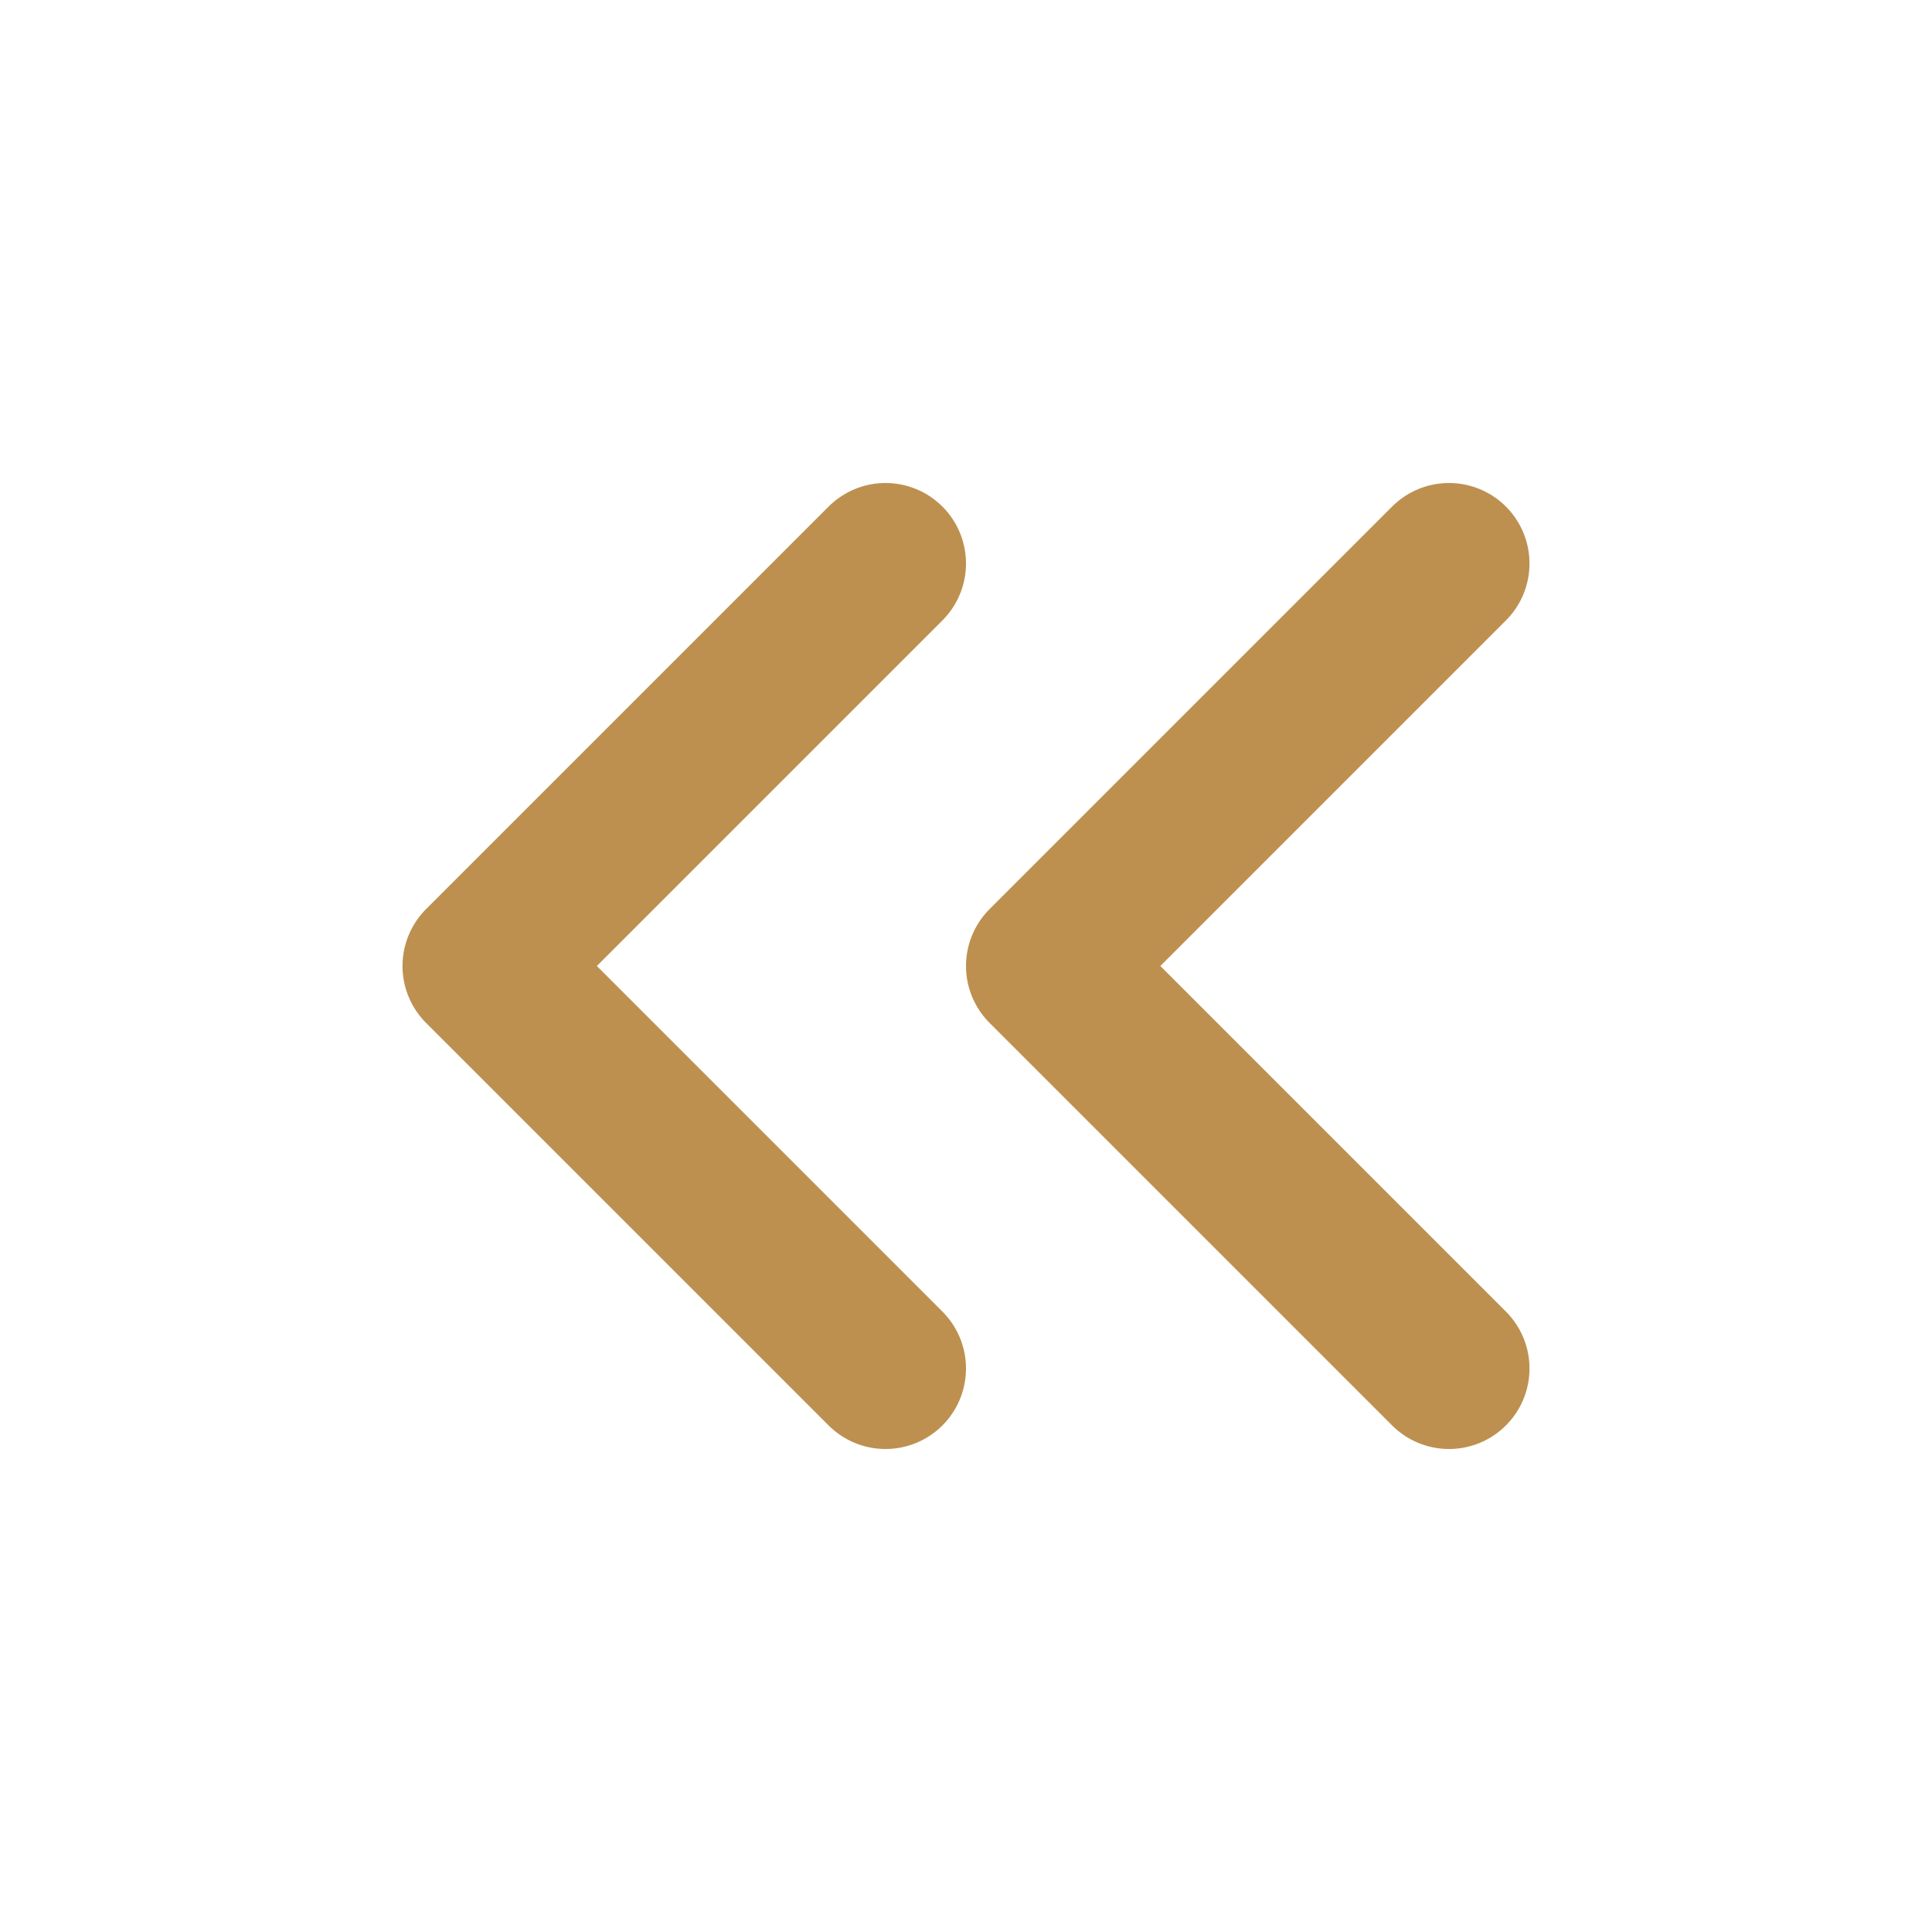
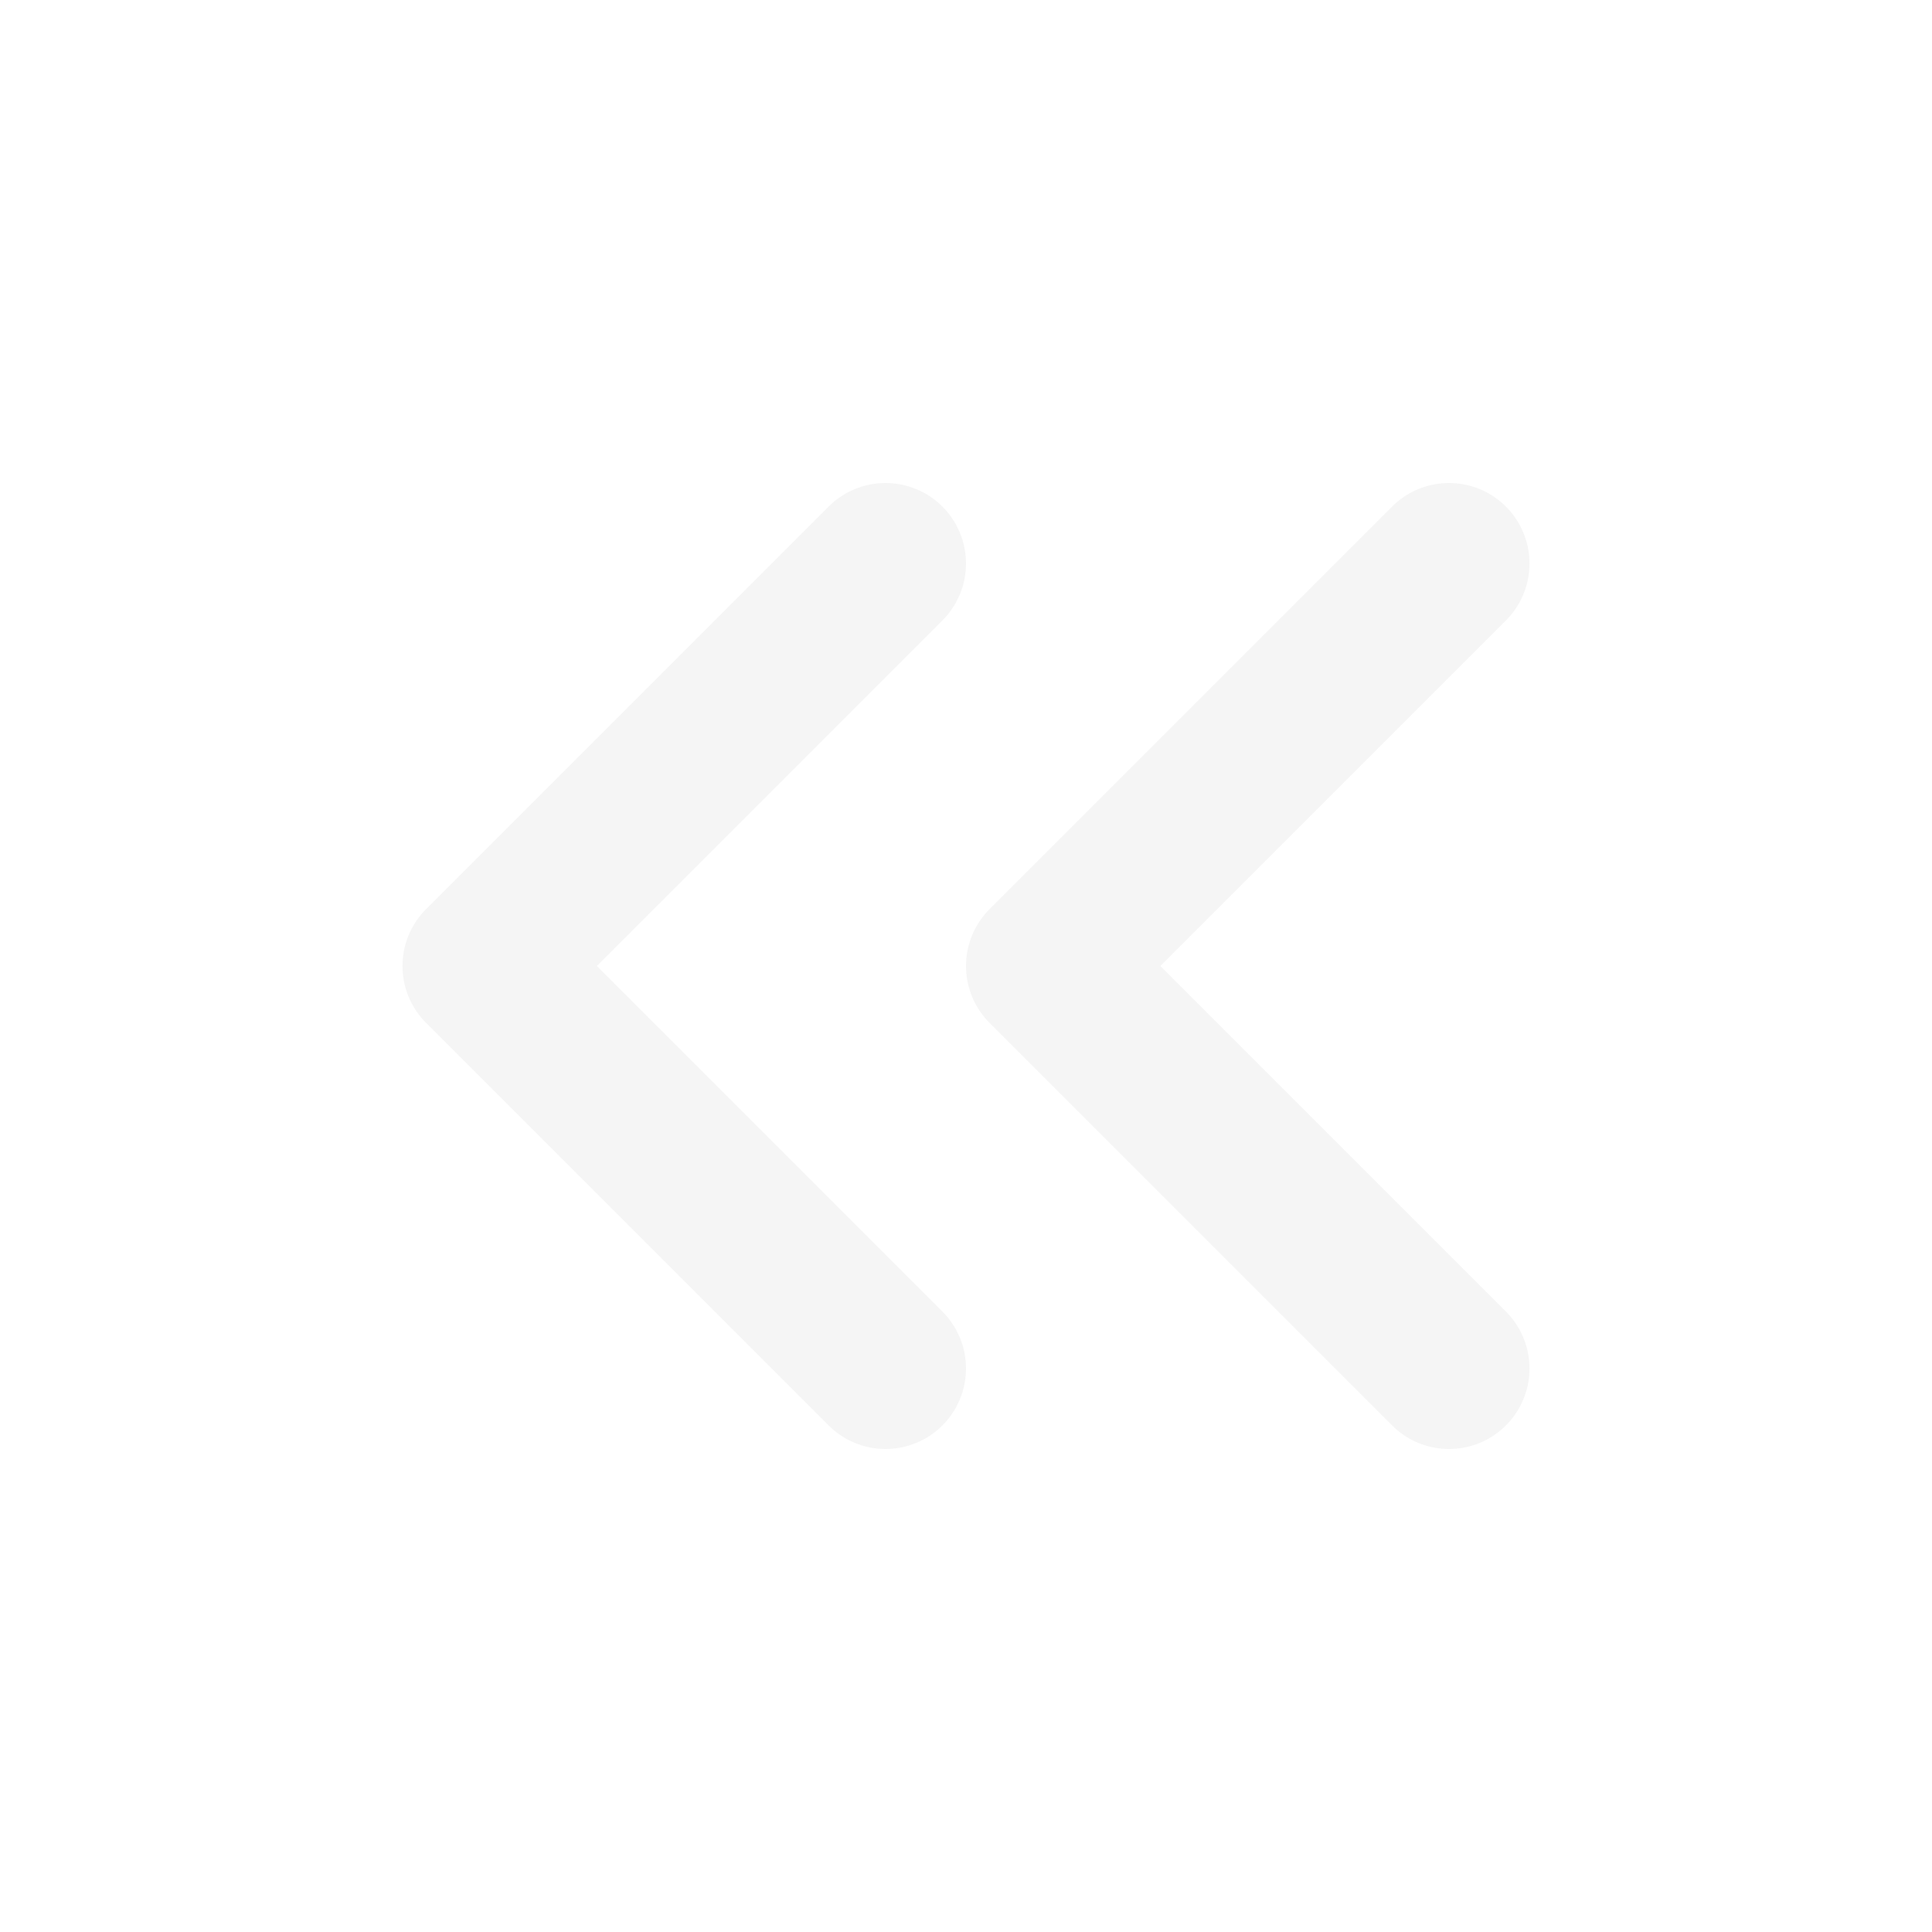
- <svg xmlns="http://www.w3.org/2000/svg" width="24" height="24" viewBox="0 0 24 24" fill="none" stroke="#BD9050" stroke-width="2" stroke-linecap="round" stroke-linejoin="round" class="feather feather-chevrons-left">
+ <svg xmlns="http://www.w3.org/2000/svg" width="24" height="24" viewBox="0 0 24 24" fill="none" stroke="#F5F5F5" stroke-width="2" stroke-linecap="round" stroke-linejoin="round" class="feather feather-chevrons-left">
  <polyline points="11 17 6 12 11 7" />
  <polyline points="18 17 13 12 18 7" />
</svg>
